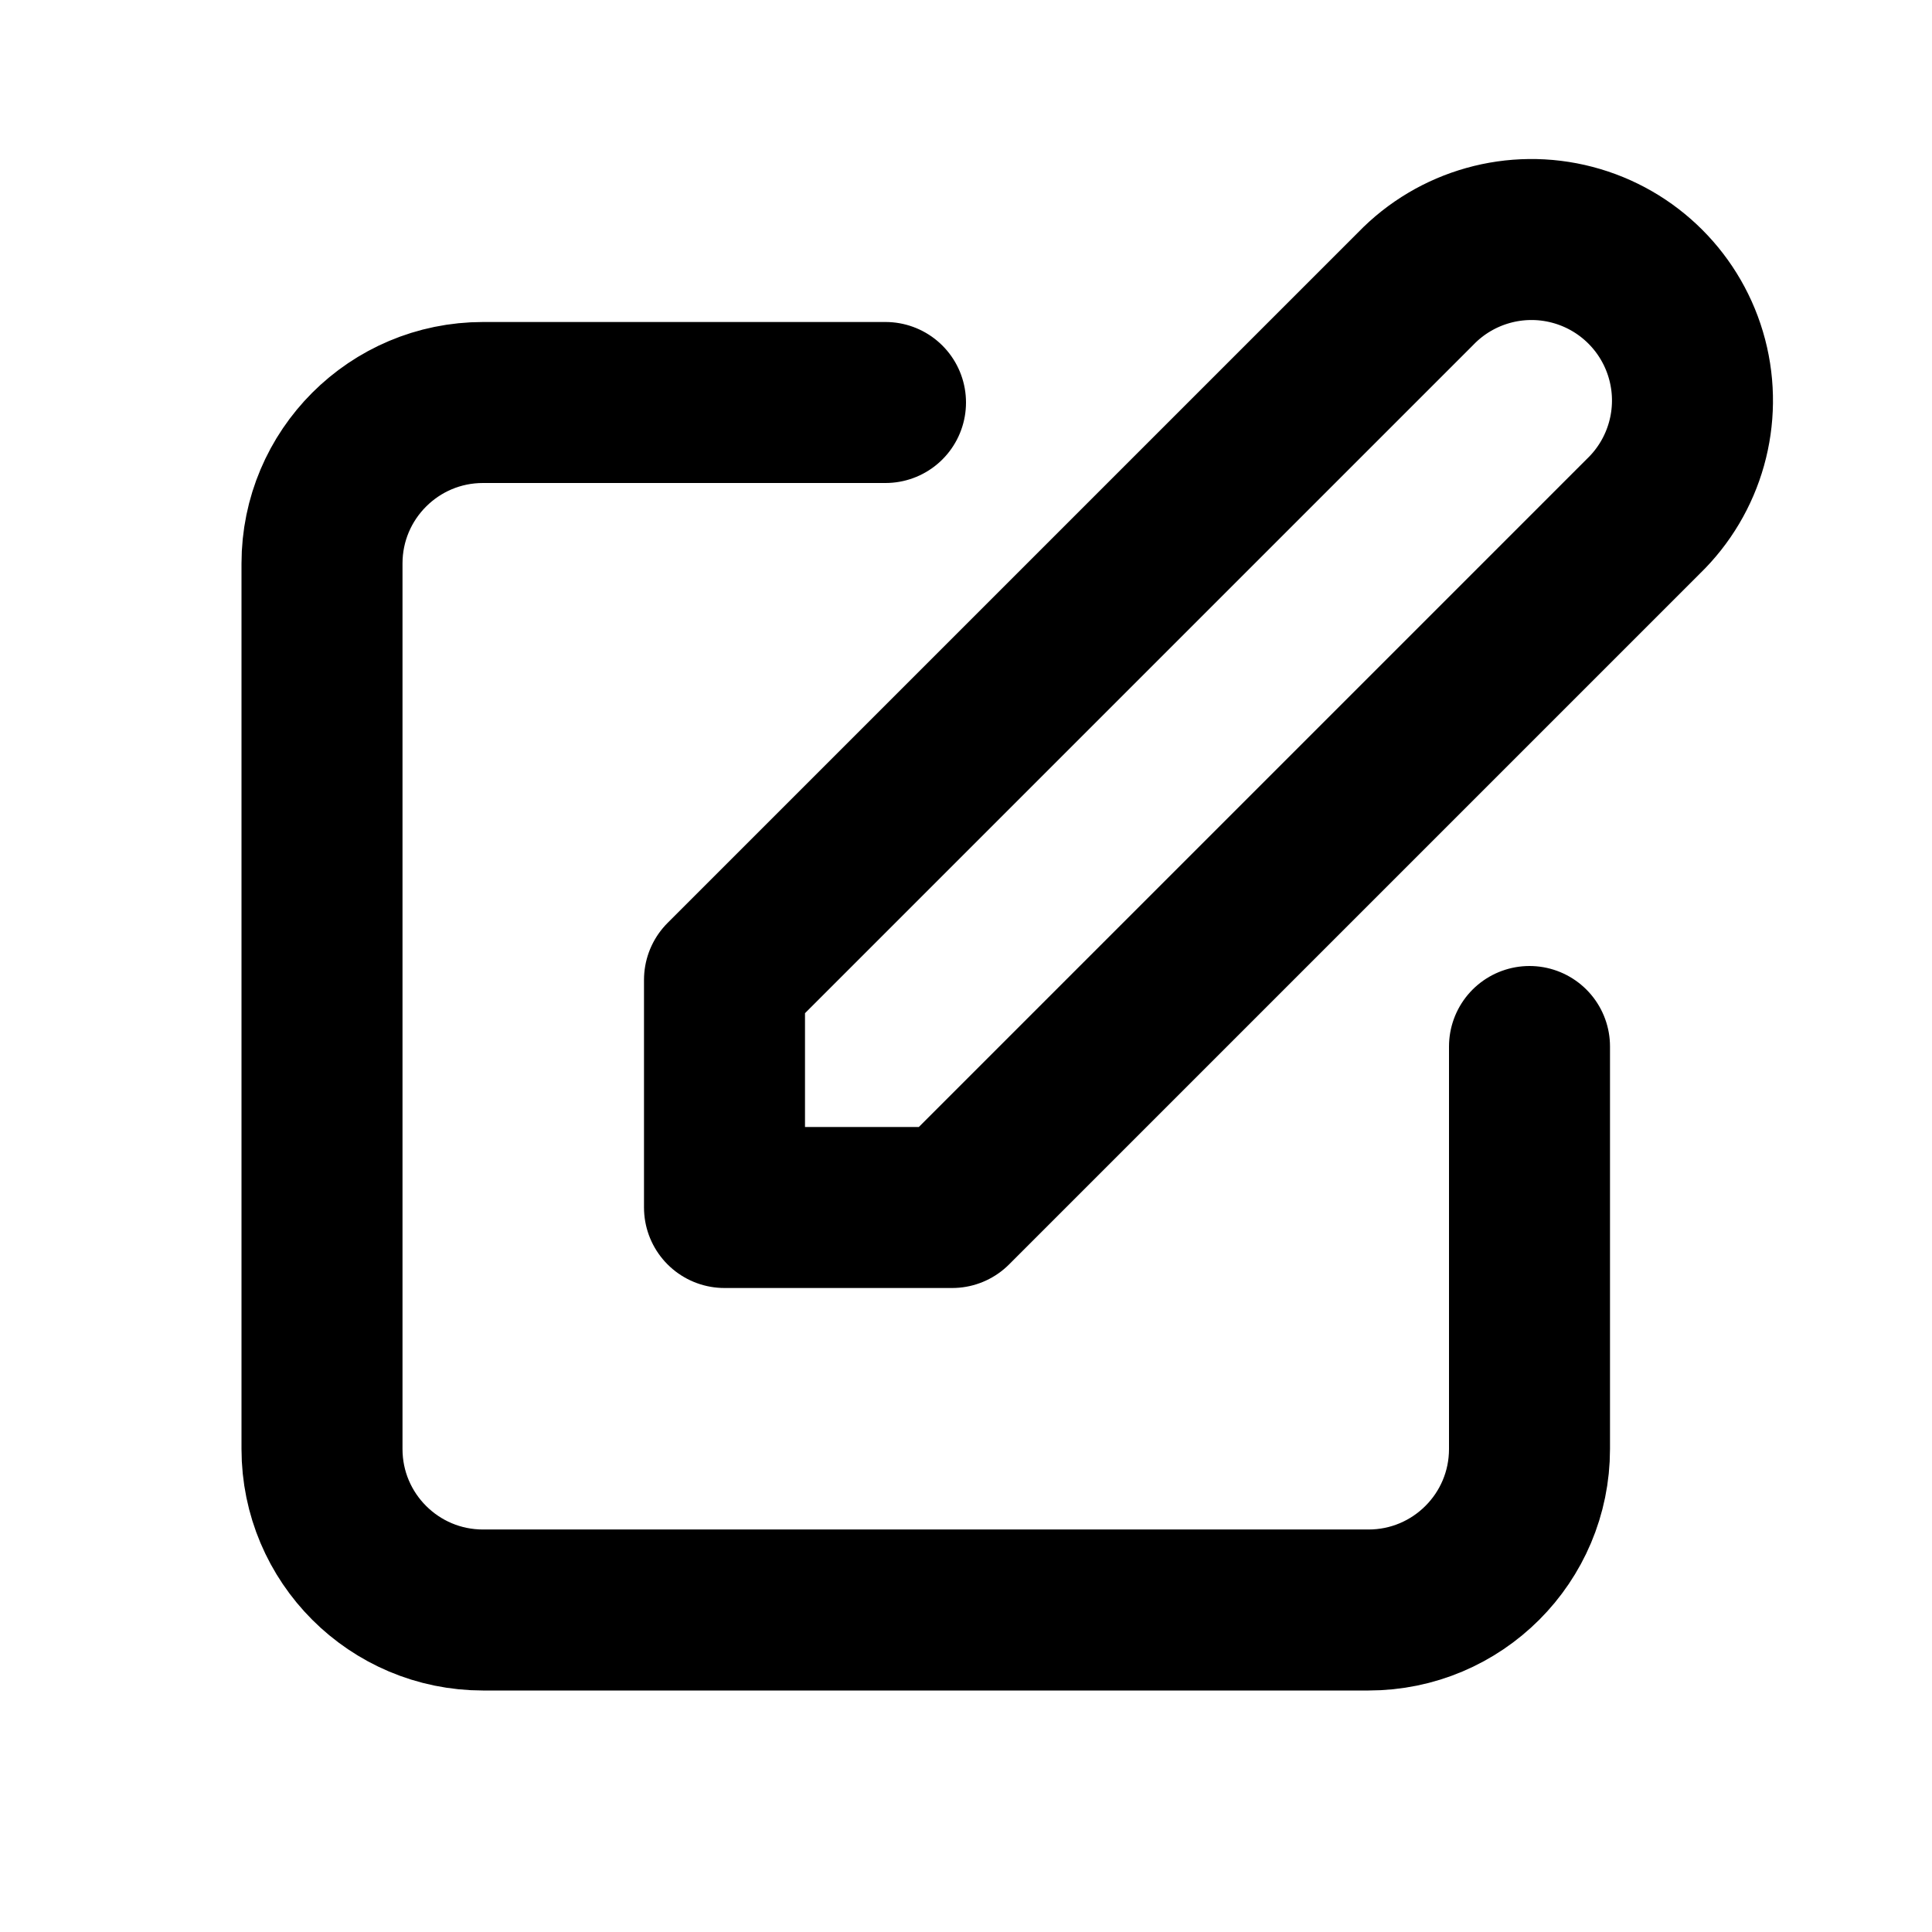
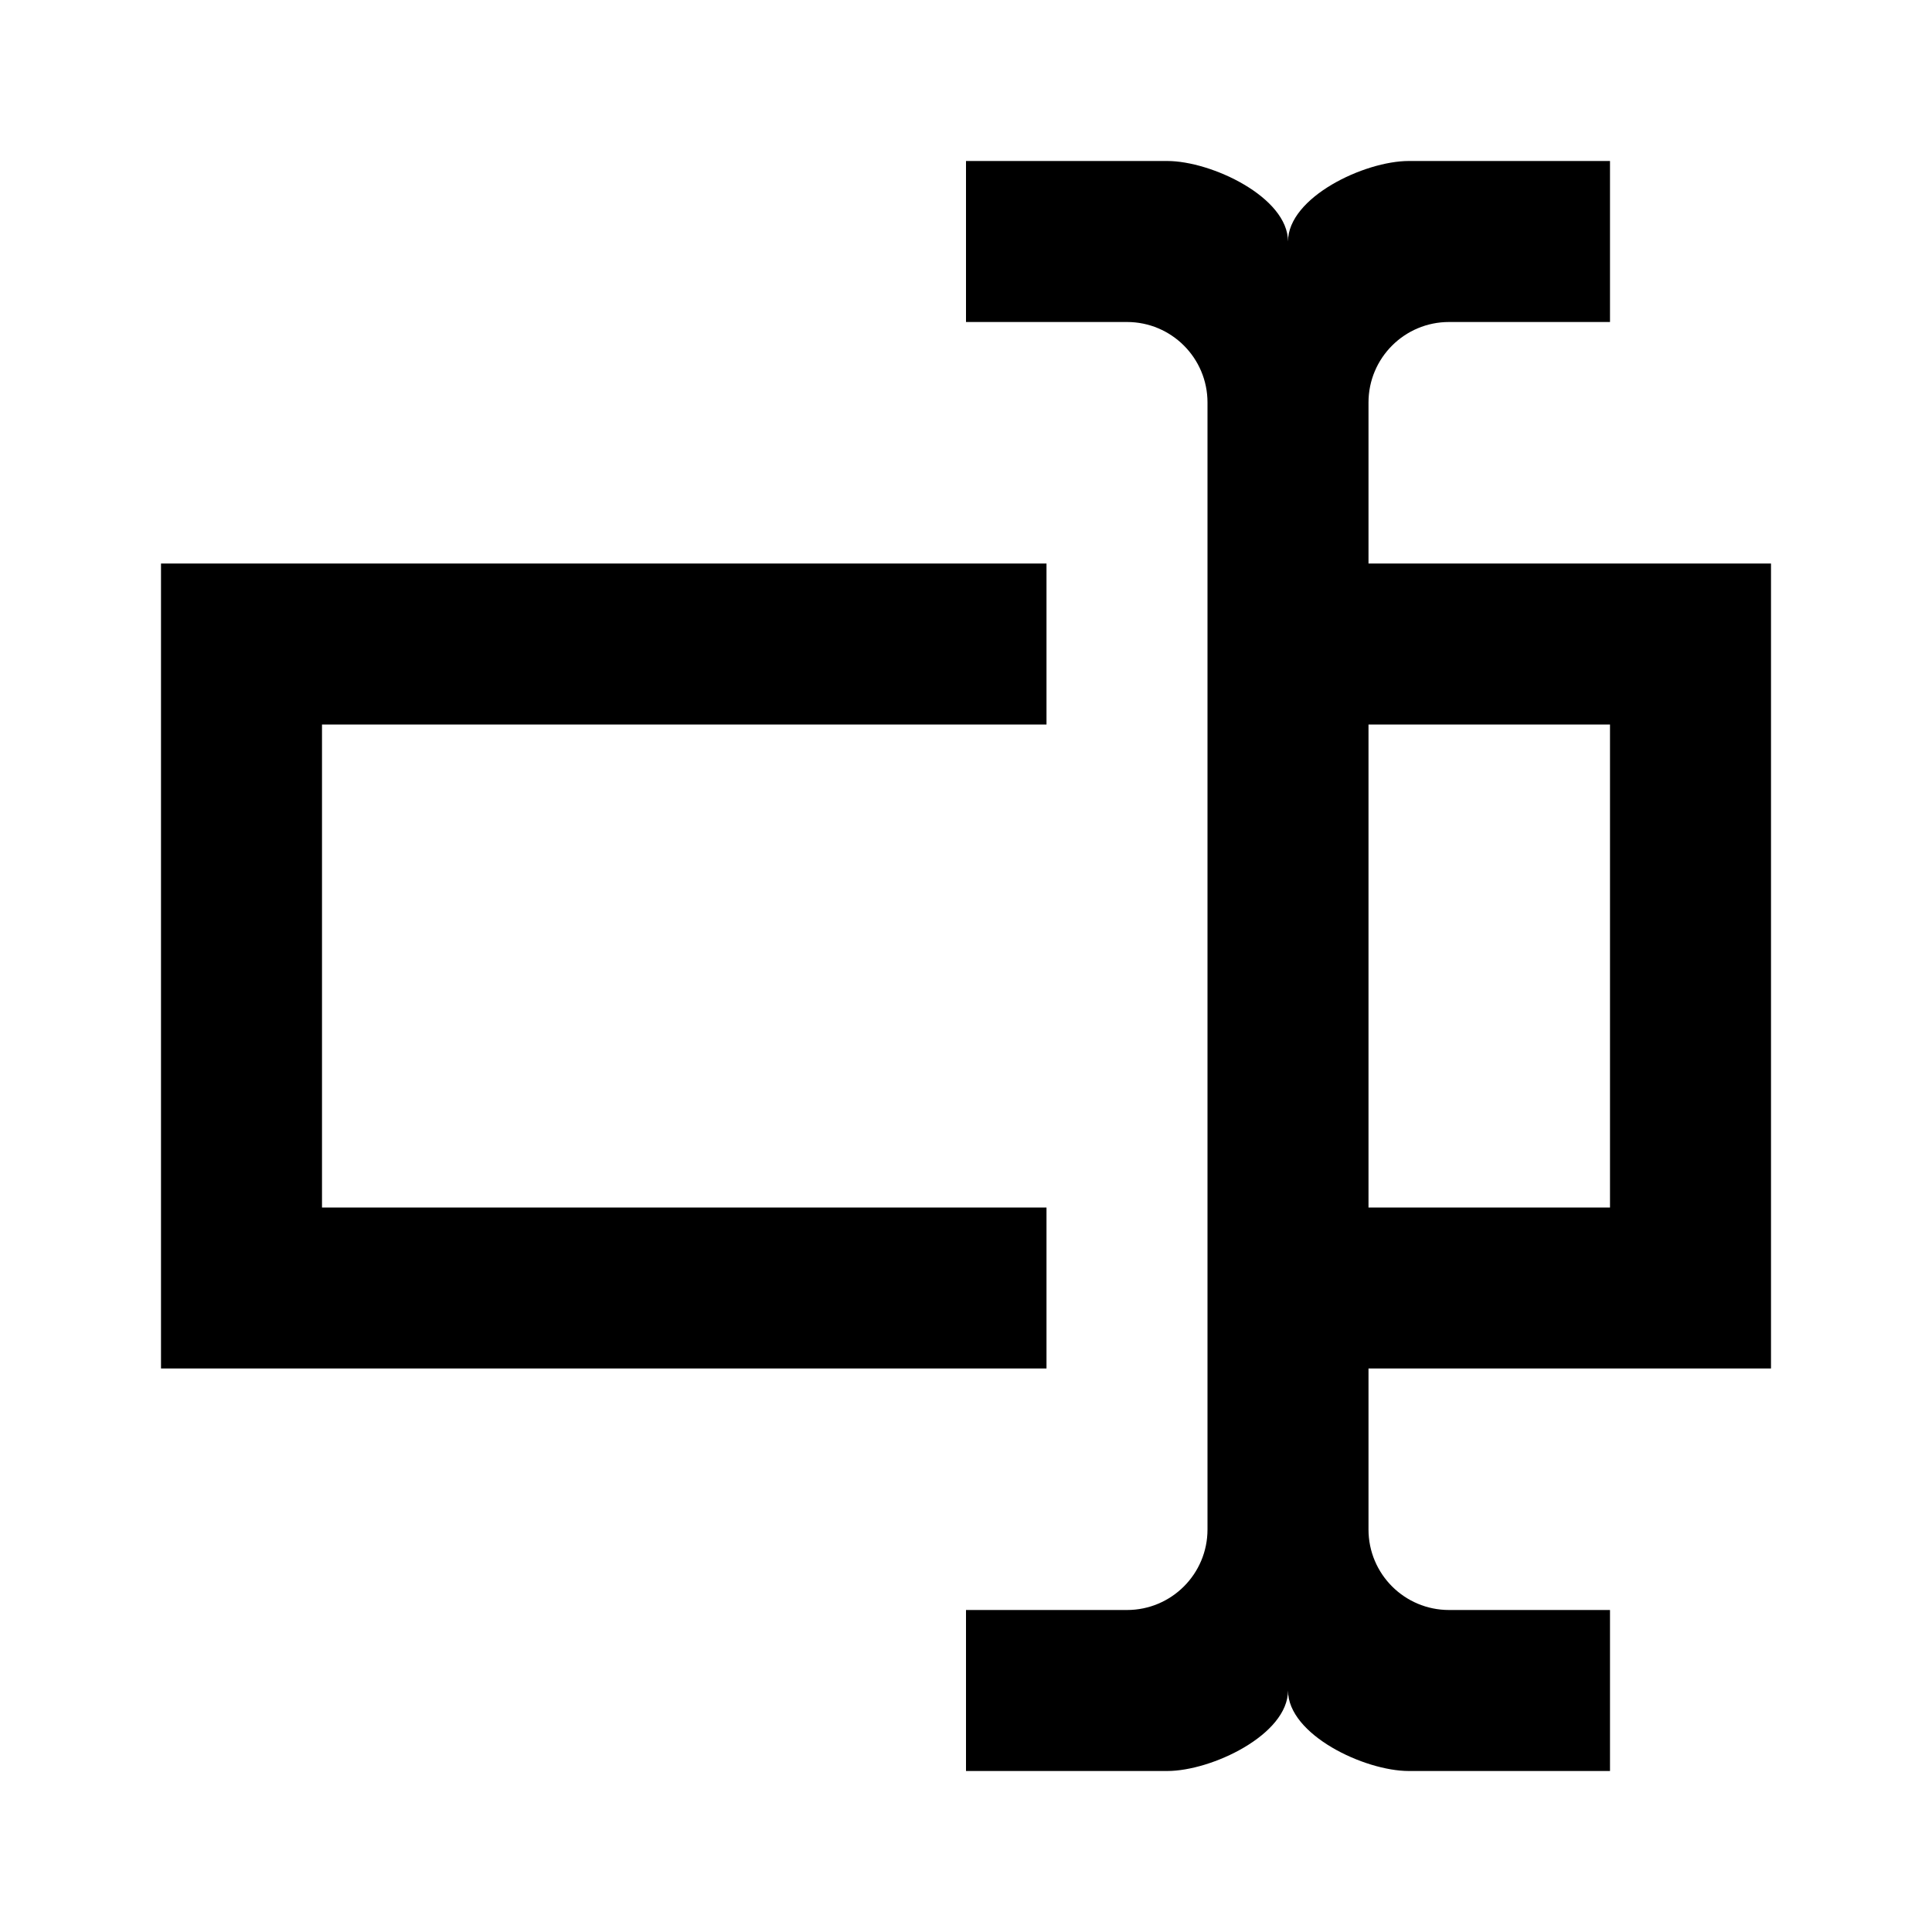
- <svg xmlns="http://www.w3.org/2000/svg" class="h-6 w-6" fill="none" viewBox="0 0 24 24" stroke="currentColor">
-   <path stroke-linecap="round" stroke-linejoin="round" stroke-width="2" d="M11 5H6a2 2 0 00-2 2v11a2 2 0 002 2h11a2 2 0 002-2v-5m-1.414-9.414a2 2 0 112.828 2.828L11.828 15H9v-2.828l8.586-8.586z" />
+ <svg xmlns="http://www.w3.org/2000/svg" class="h-6 w-6" fill="none" viewBox="0 0 24 24">
+   <path fill="currentColor" d="M17,7H22V17H17V19A1,1 0 0,0 18,20H20V22H17.5C16.95,22 16,21.55 16,21C16,21.55 15.05,22 14.5,22H12V20H14A1,1 0 0,0 15,19V5A1,1 0 0,0 14,4H12V2H14.5C15.05,2 16,2.45 16,3C16,2.45 16.95,2 17.5,2H20V4H18A1,1 0 0,0 17,5V7M2,7H13V9H4V15H13V17H2V7M20,15V9H17V15H20Z" />
</svg>
